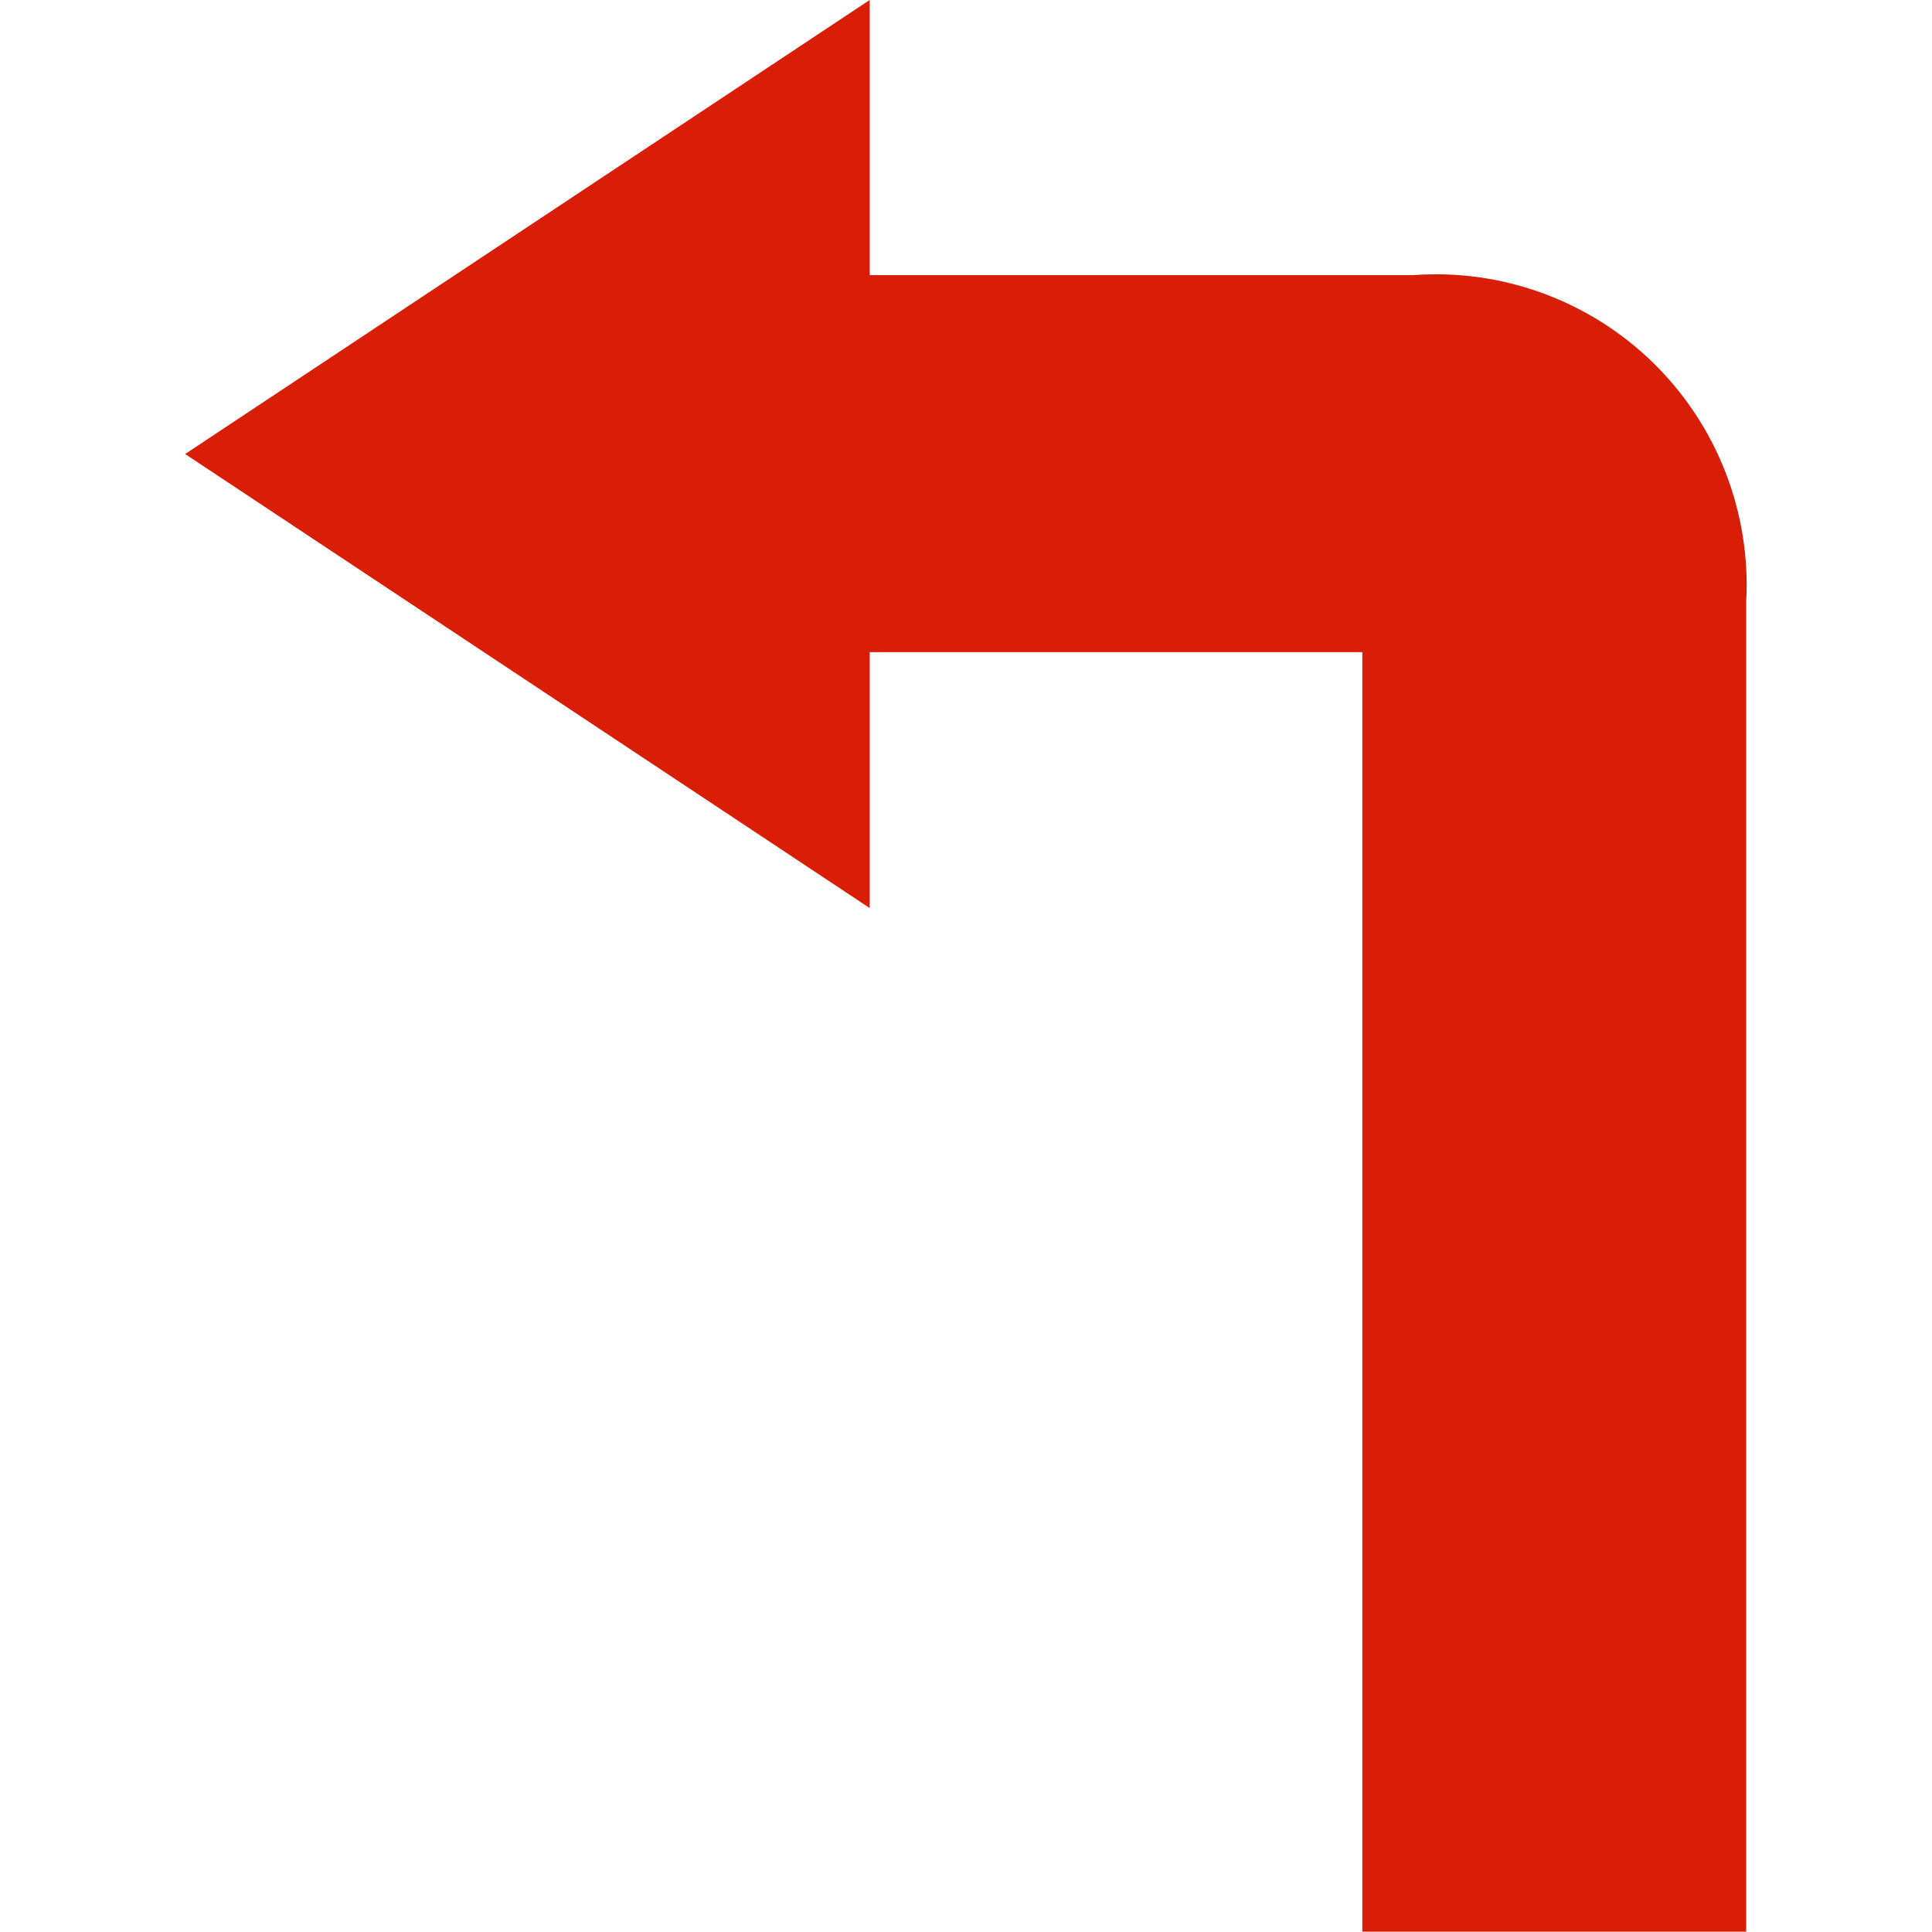
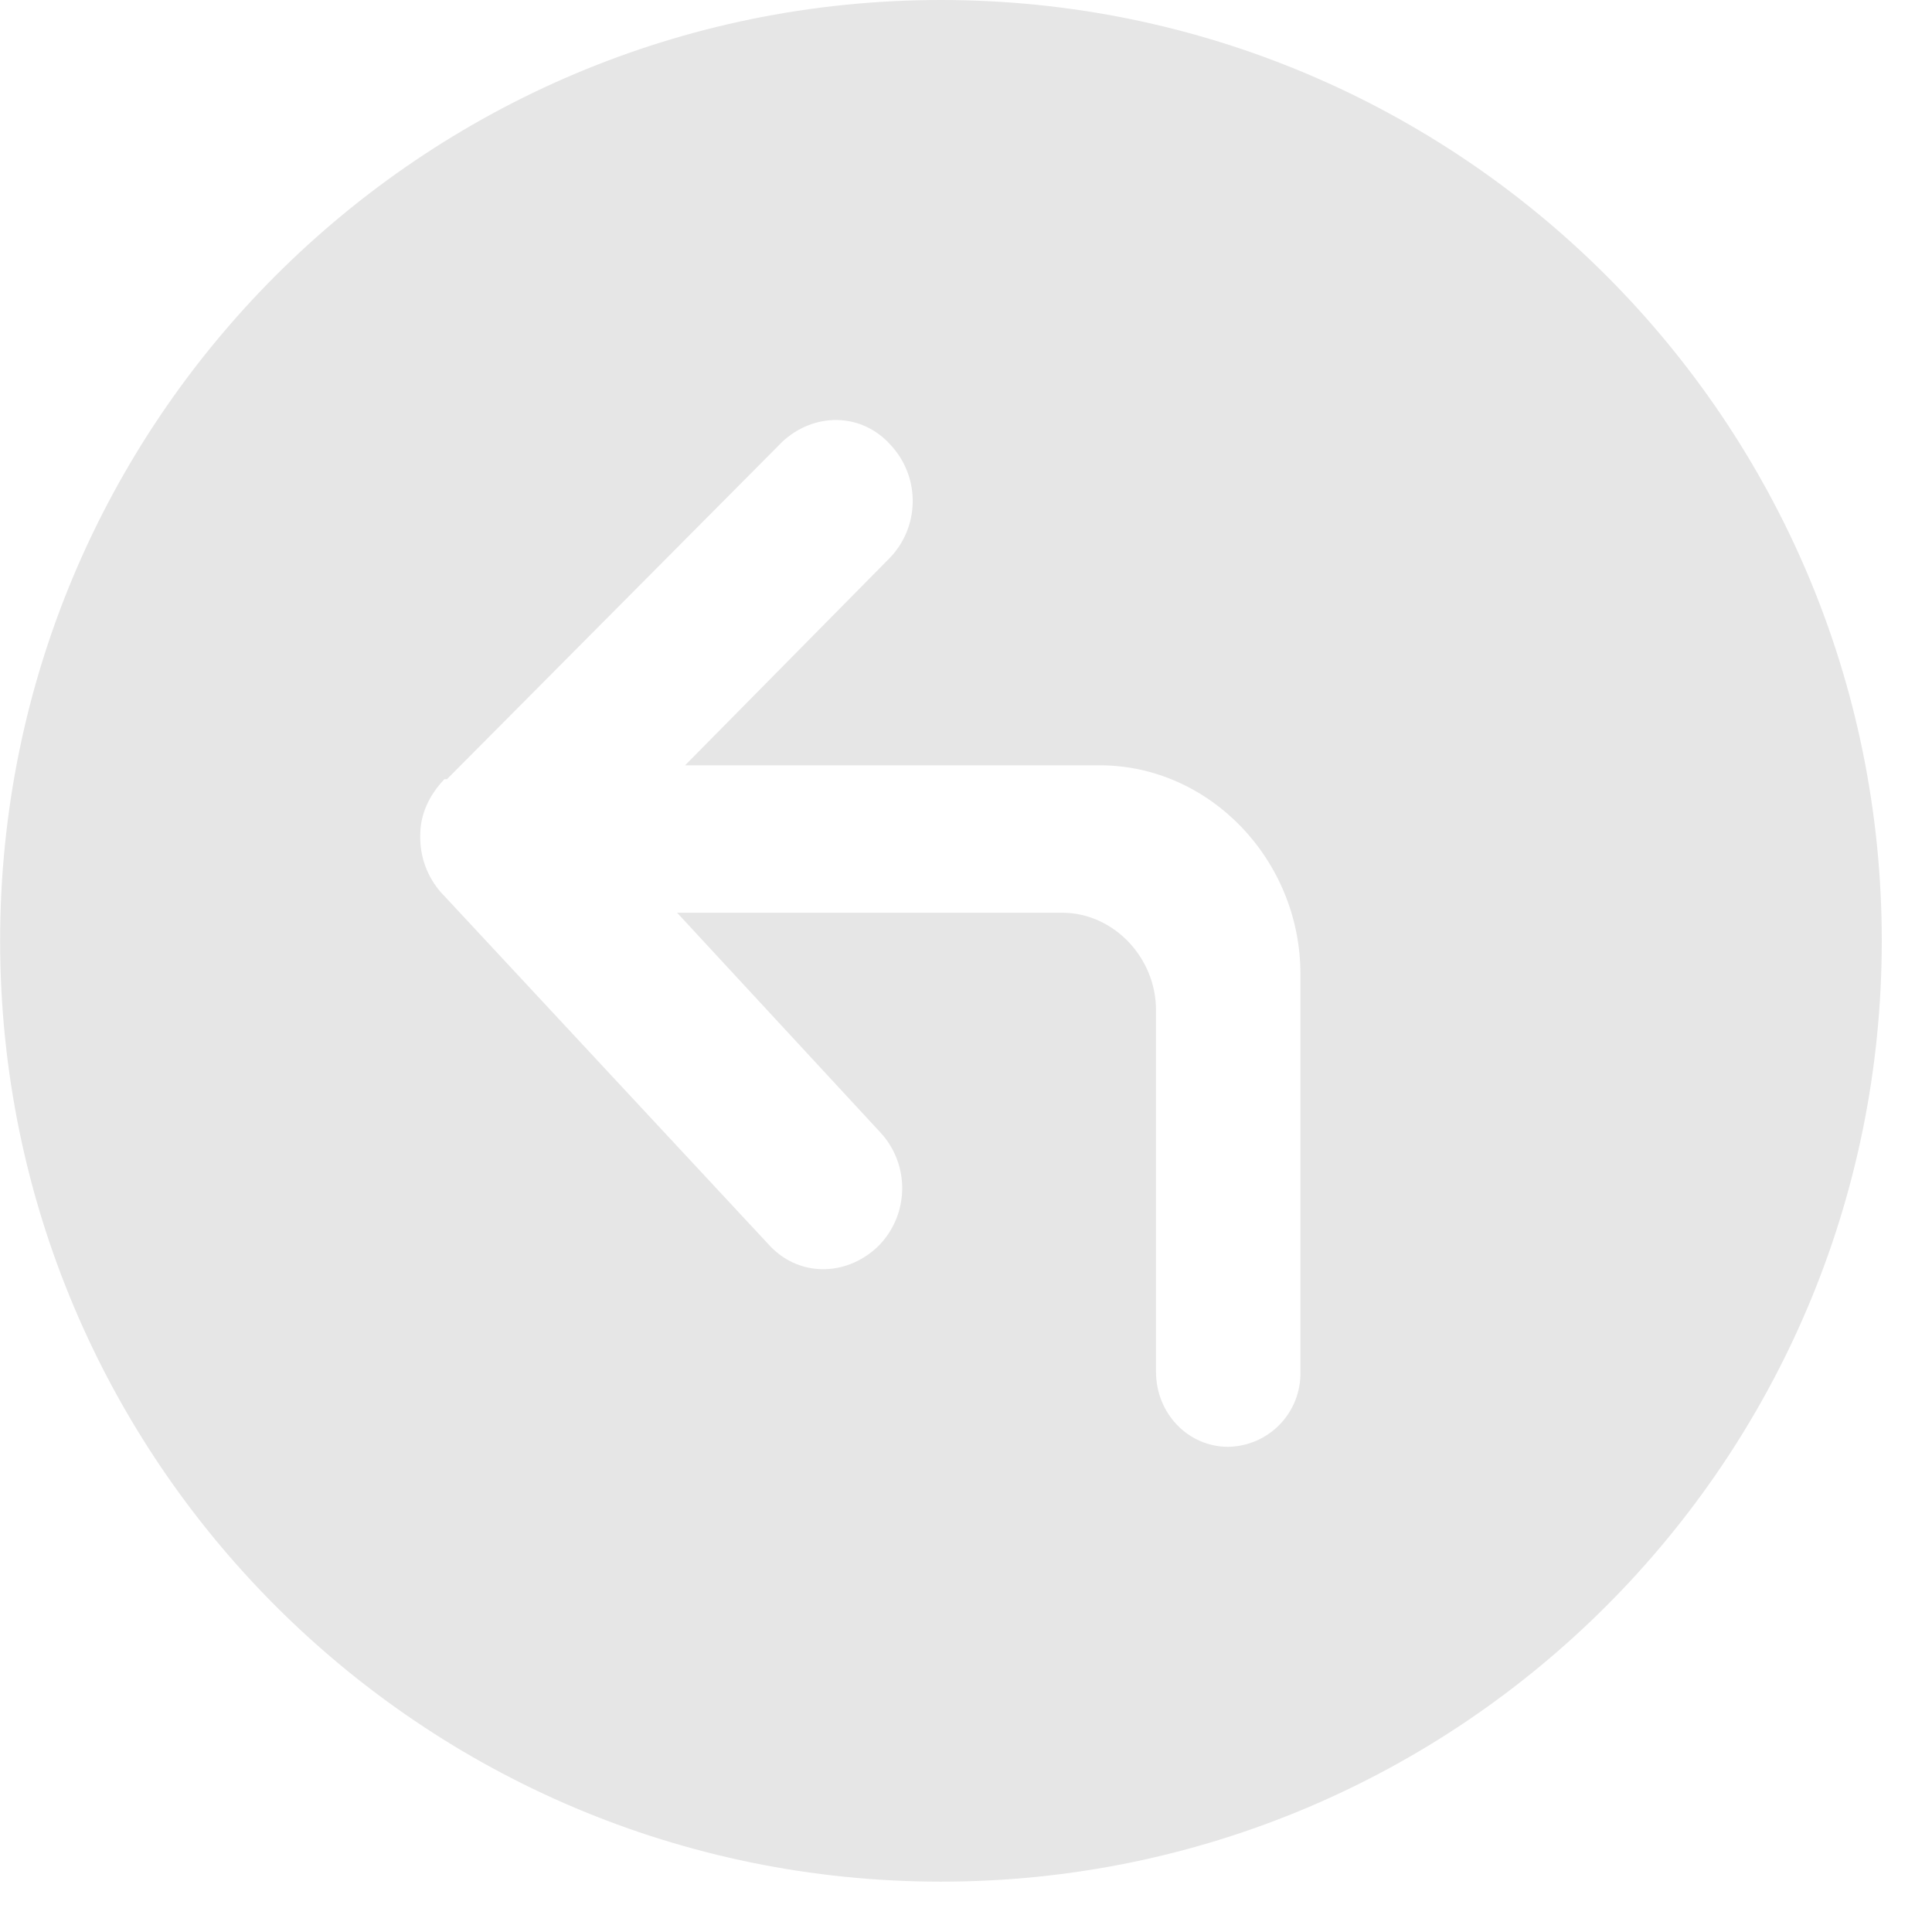
- <svg xmlns="http://www.w3.org/2000/svg" t="1698982191289" class="icon" viewBox="0 0 1024 1024" version="1.1" p-id="4022" width="32" height="32">
-   <path d="M749.142 145.818H460.937V0L98.134 240.64l362.803 240.64V345.651h261.12v678.144h203.469V318.874a164.659 164.659 0 0 0-176.384-173.056z" fill="#d81e06" p-id="4023" />
+ <svg xmlns="http://www.w3.org/2000/svg" t="1699253246484" class="icon" viewBox="0 0 1024 1024" version="1.1" p-id="10021" width="32" height="32">
+   <path d="M498.72 0a498.624 498.624 0 1 1 0 997.312A498.624 498.624 0 0 1 498.72 0zM414.176 234.624L236.896 412.992h-1.344c-8.512 8.832-12.8 19.2-12.8 29.44a44.16 44.16 0 0 0 11.392 31.04l1.408 1.472 171.52 184.32c15.616 17.664 41.152 17.664 58.176 1.472a43.52 43.52 0 0 0 1.408-60.48l-107.776-116.48h204.16c27.008 0 49.664 23.616 49.664 51.584v191.68c0 22.144 17.024 39.808 38.272 39.808a38.912 38.912 0 0 0 38.272-39.808V516.224c0-60.48-48.192-110.592-106.304-110.592H363.104l107.712-109.12a43.52 43.52 0 0 0 1.472-60.416c-15.616-17.728-41.152-17.728-58.176-1.472z" fill="#e6e6e6" p-id="10022" />
</svg>
